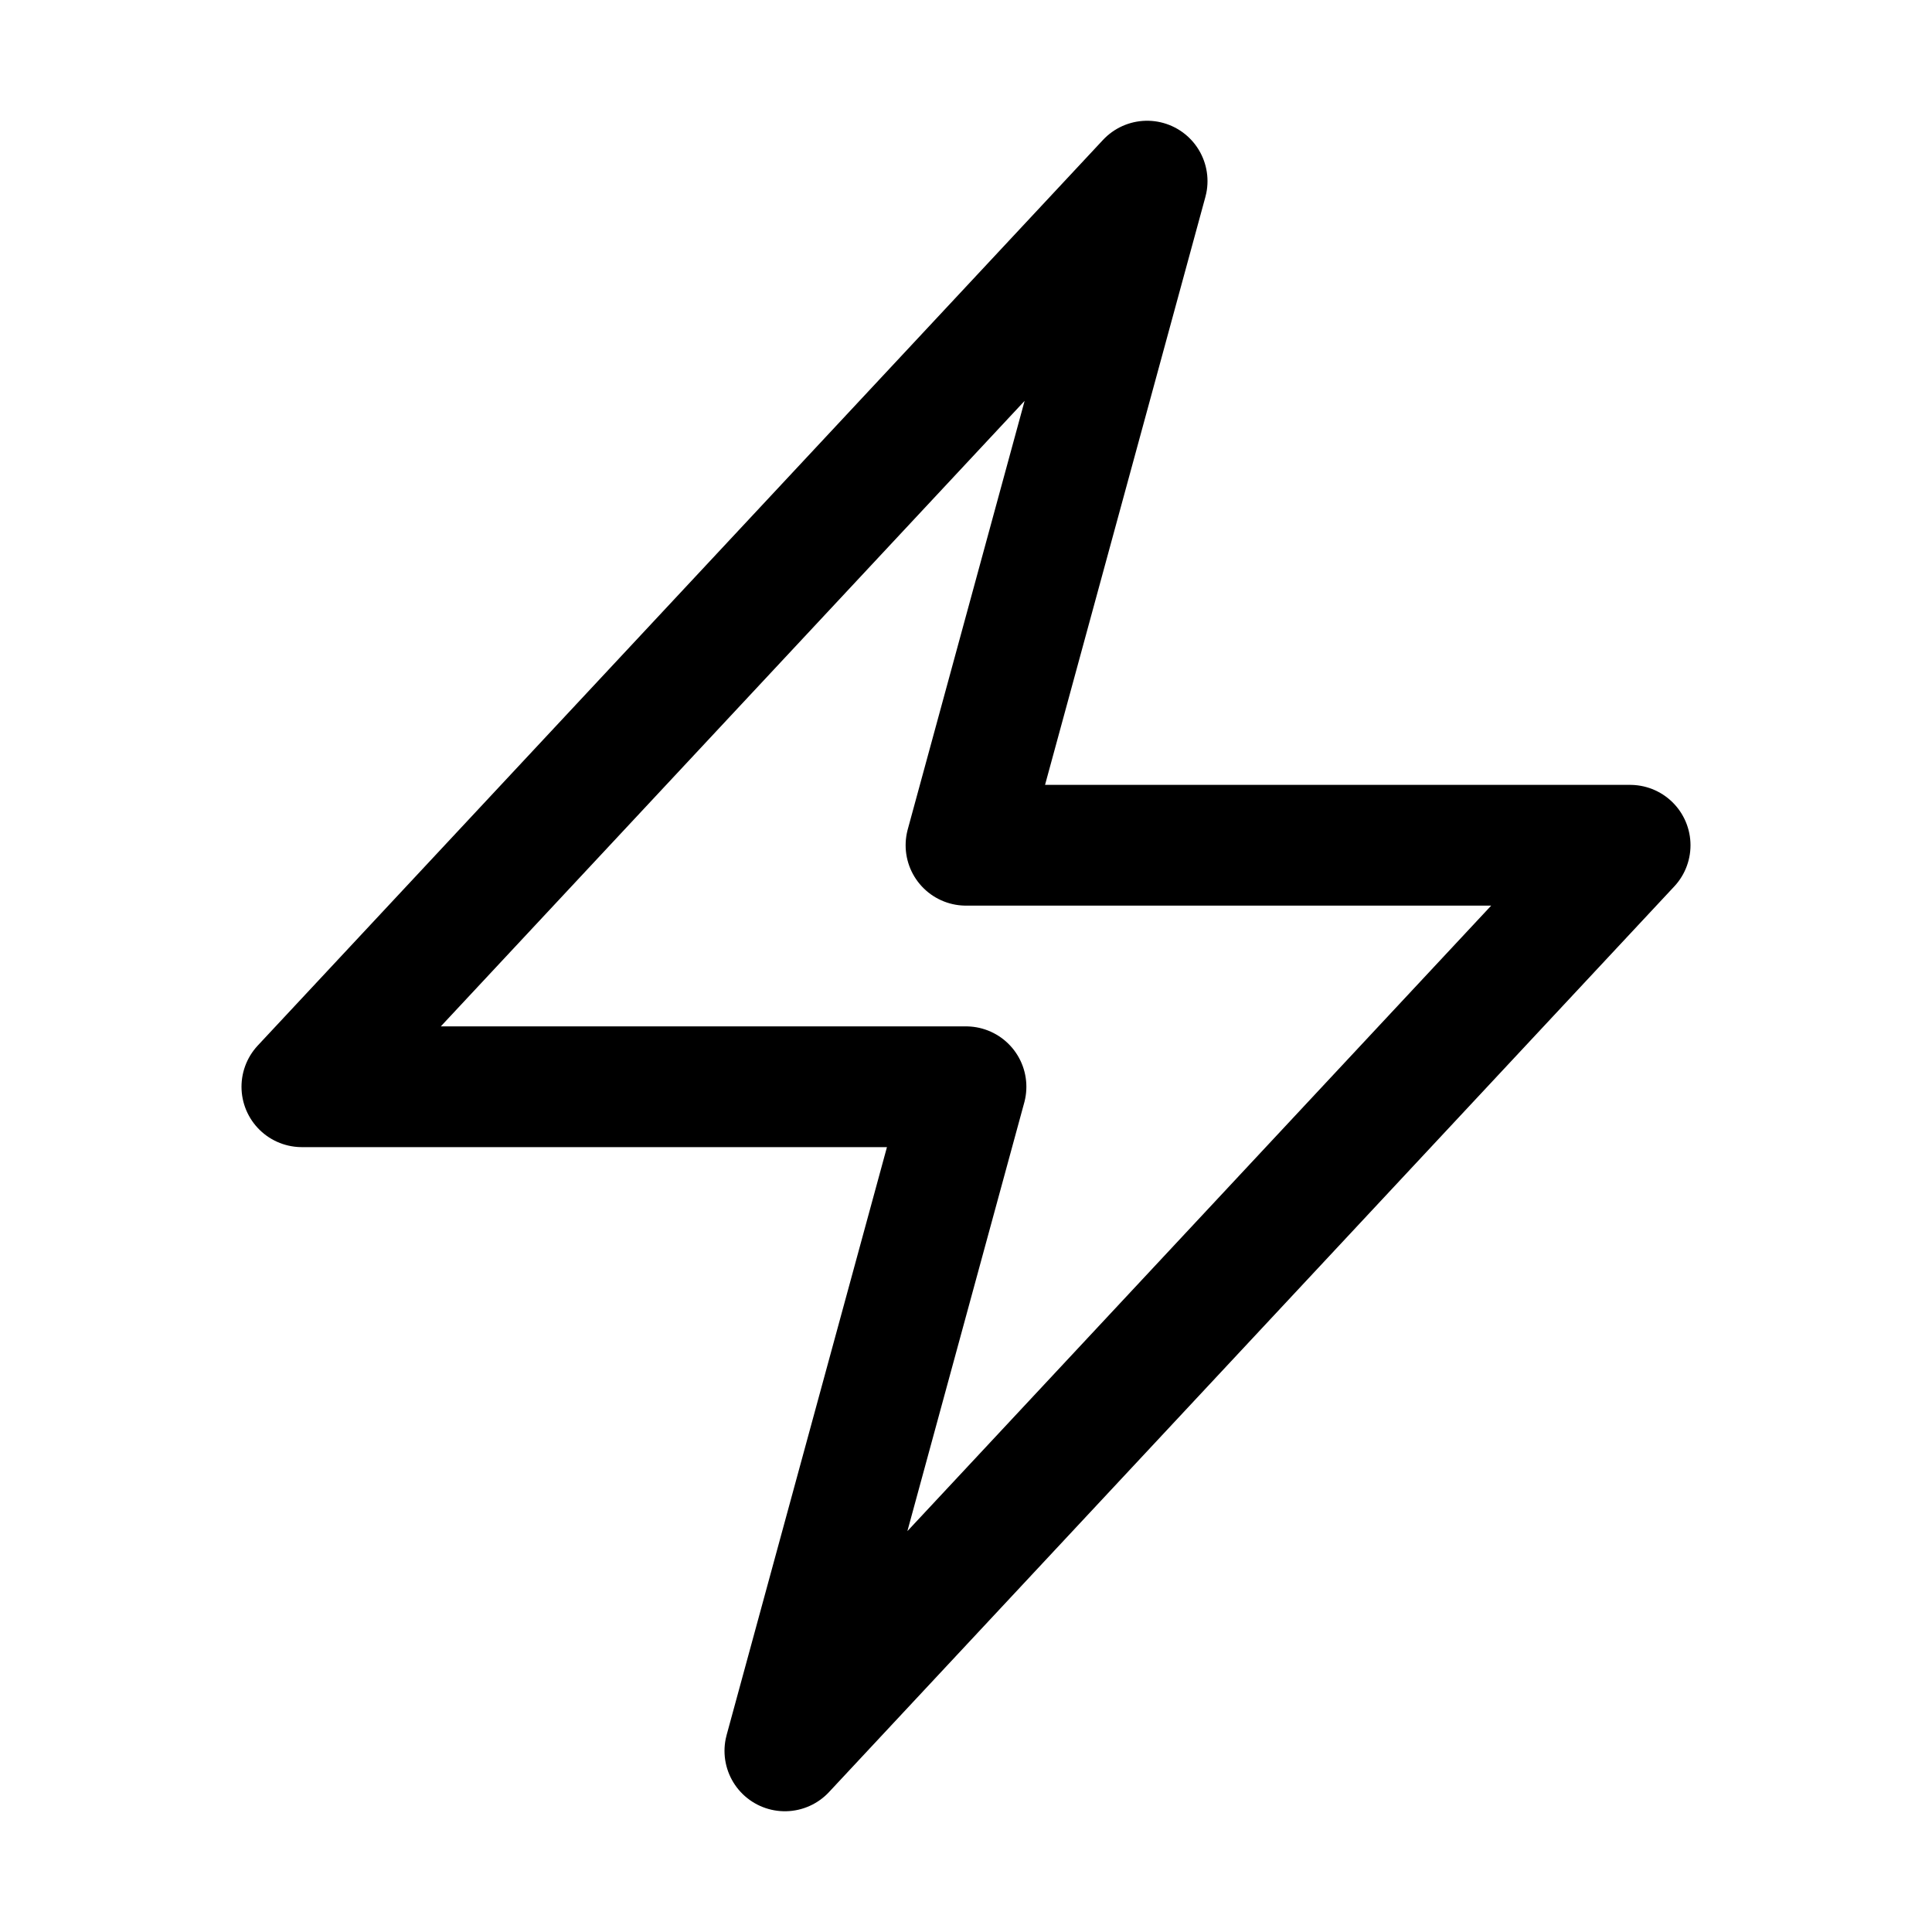
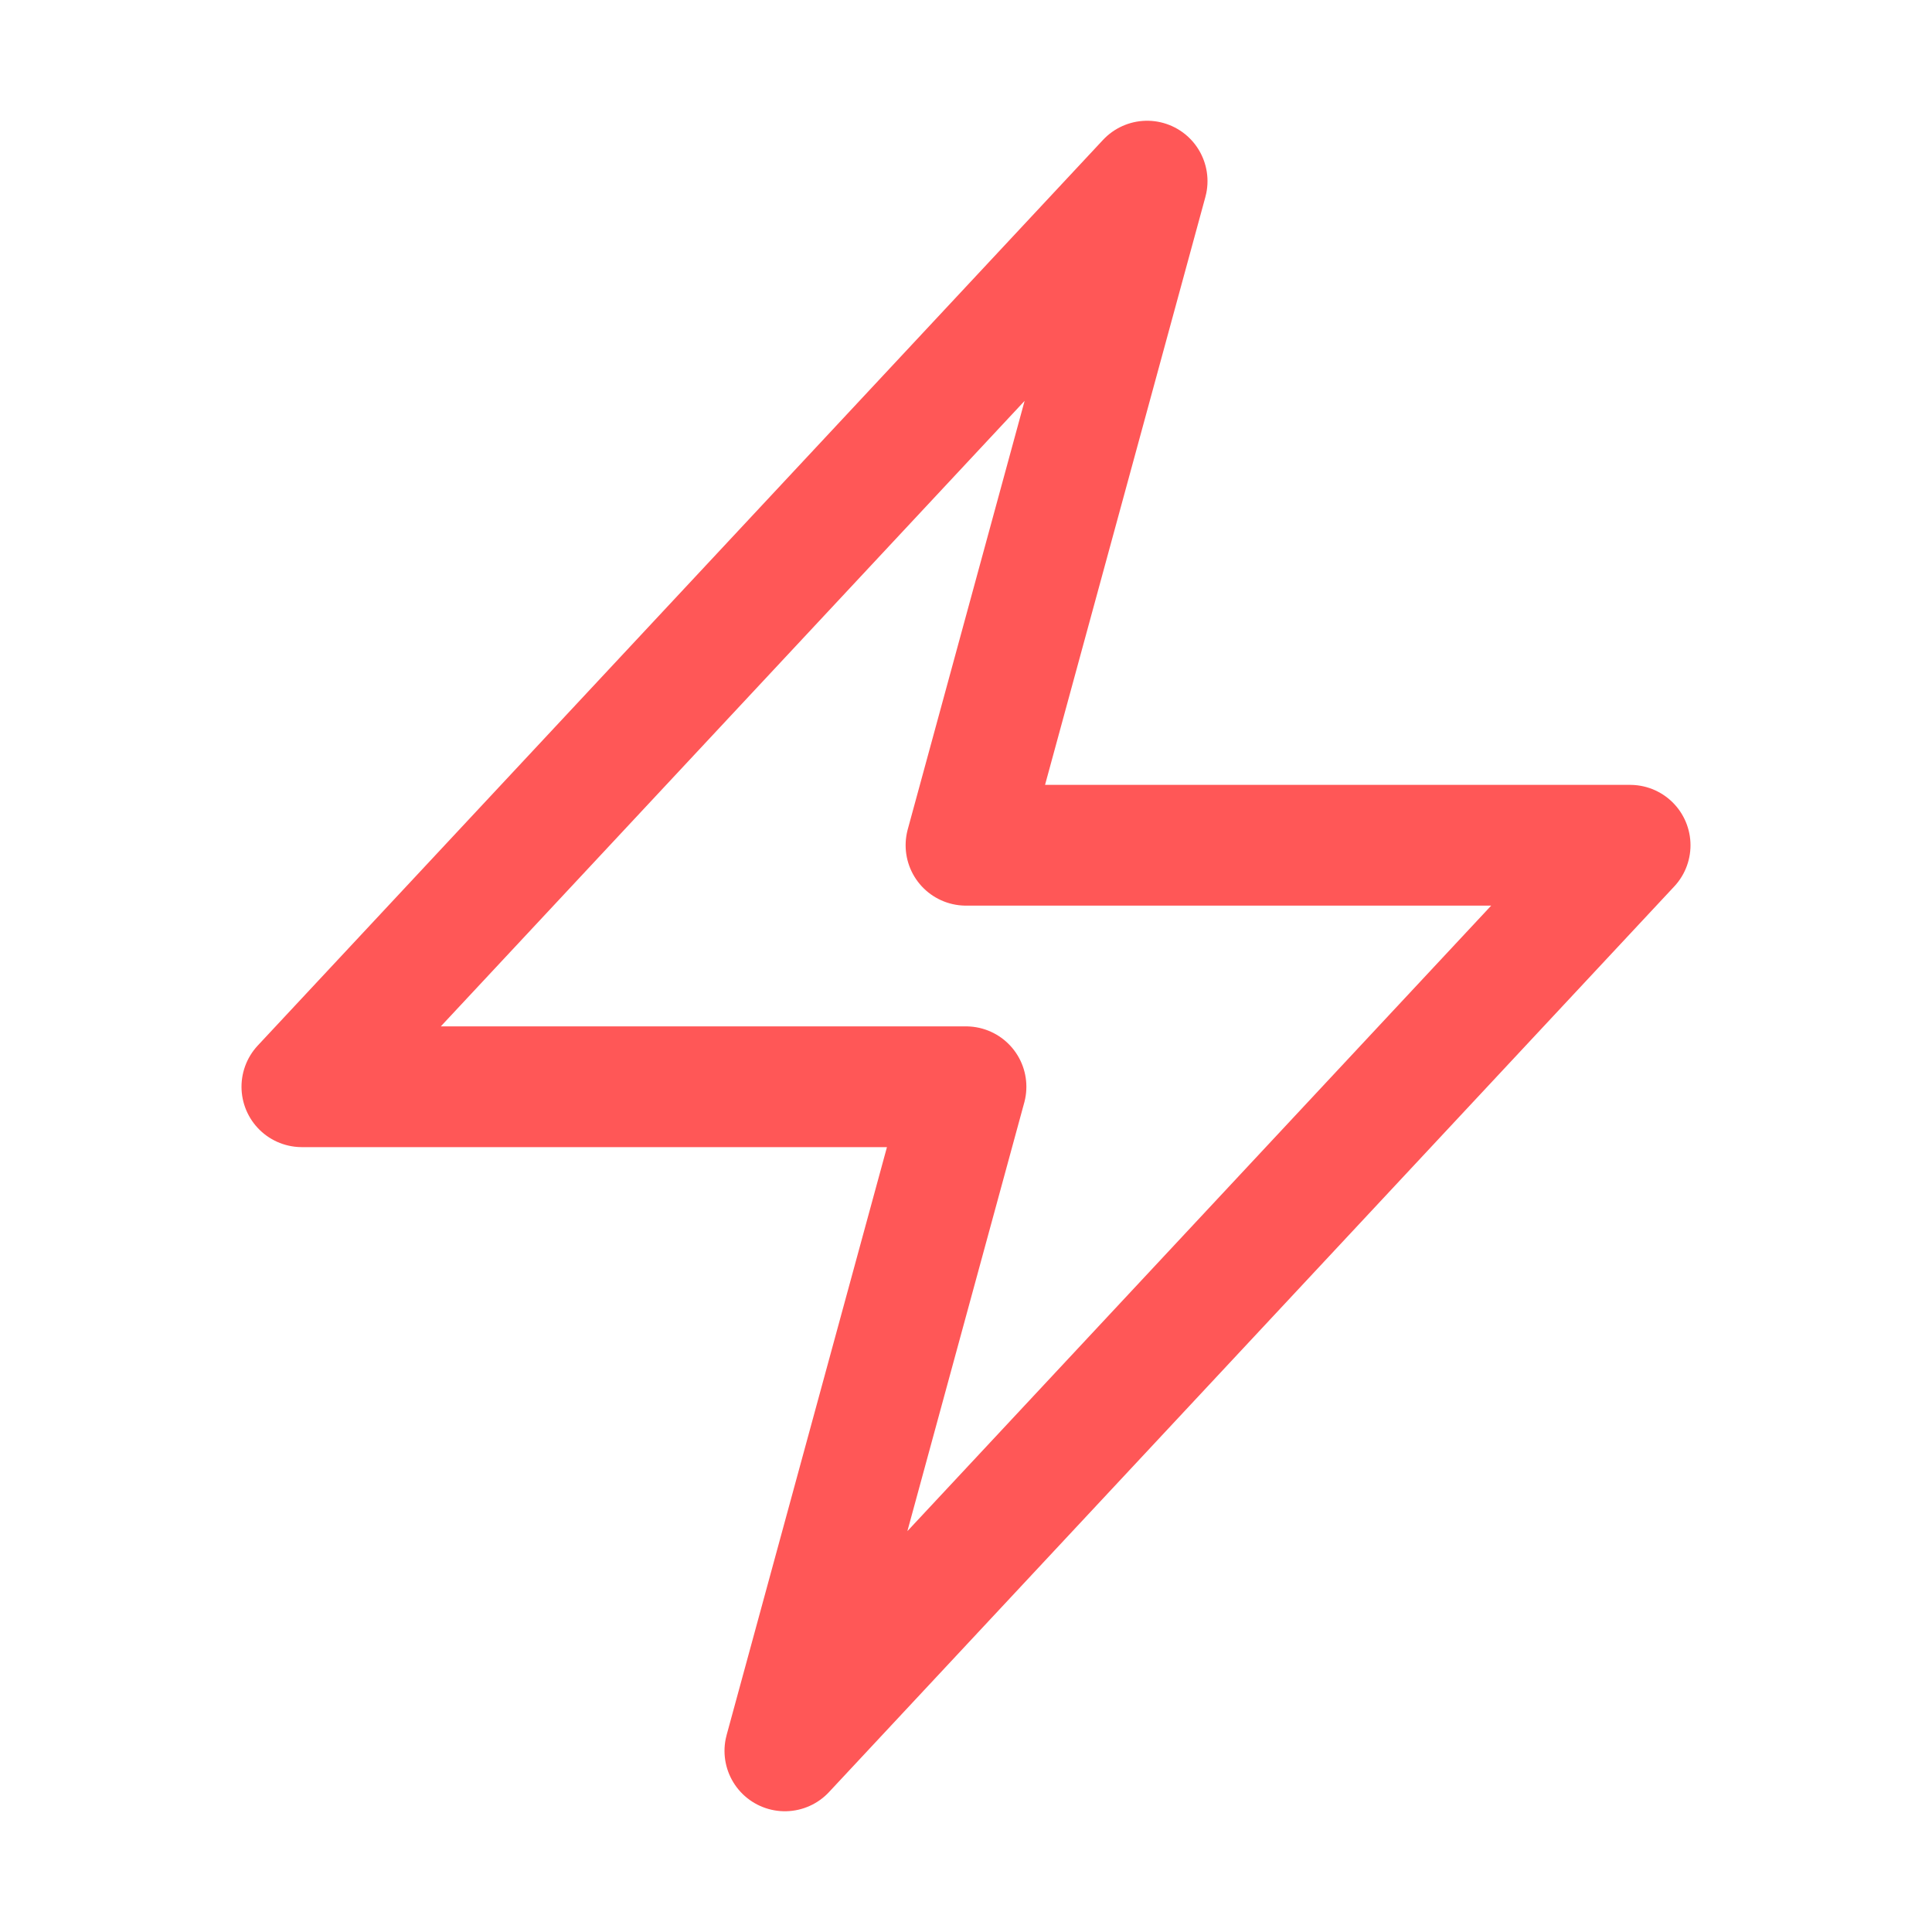
- <svg xmlns="http://www.w3.org/2000/svg" fill="none" viewBox="0 0 24 24" stroke-width="1.5" stroke="currentColor" class="w-6 h-6">
+ <svg xmlns="http://www.w3.org/2000/svg" fill="none" viewBox="0 0 24 24" stroke-width="1.5" stroke="hsl(0, 100%, 67%)" class="w-6 h-6">
  <path stroke-linecap="round" stroke-linejoin="round" d="M3.75 13.5l10.5-11.25L12 10.5h8.25L9.75 21.75 12 13.5H3.75z" />
</svg>
